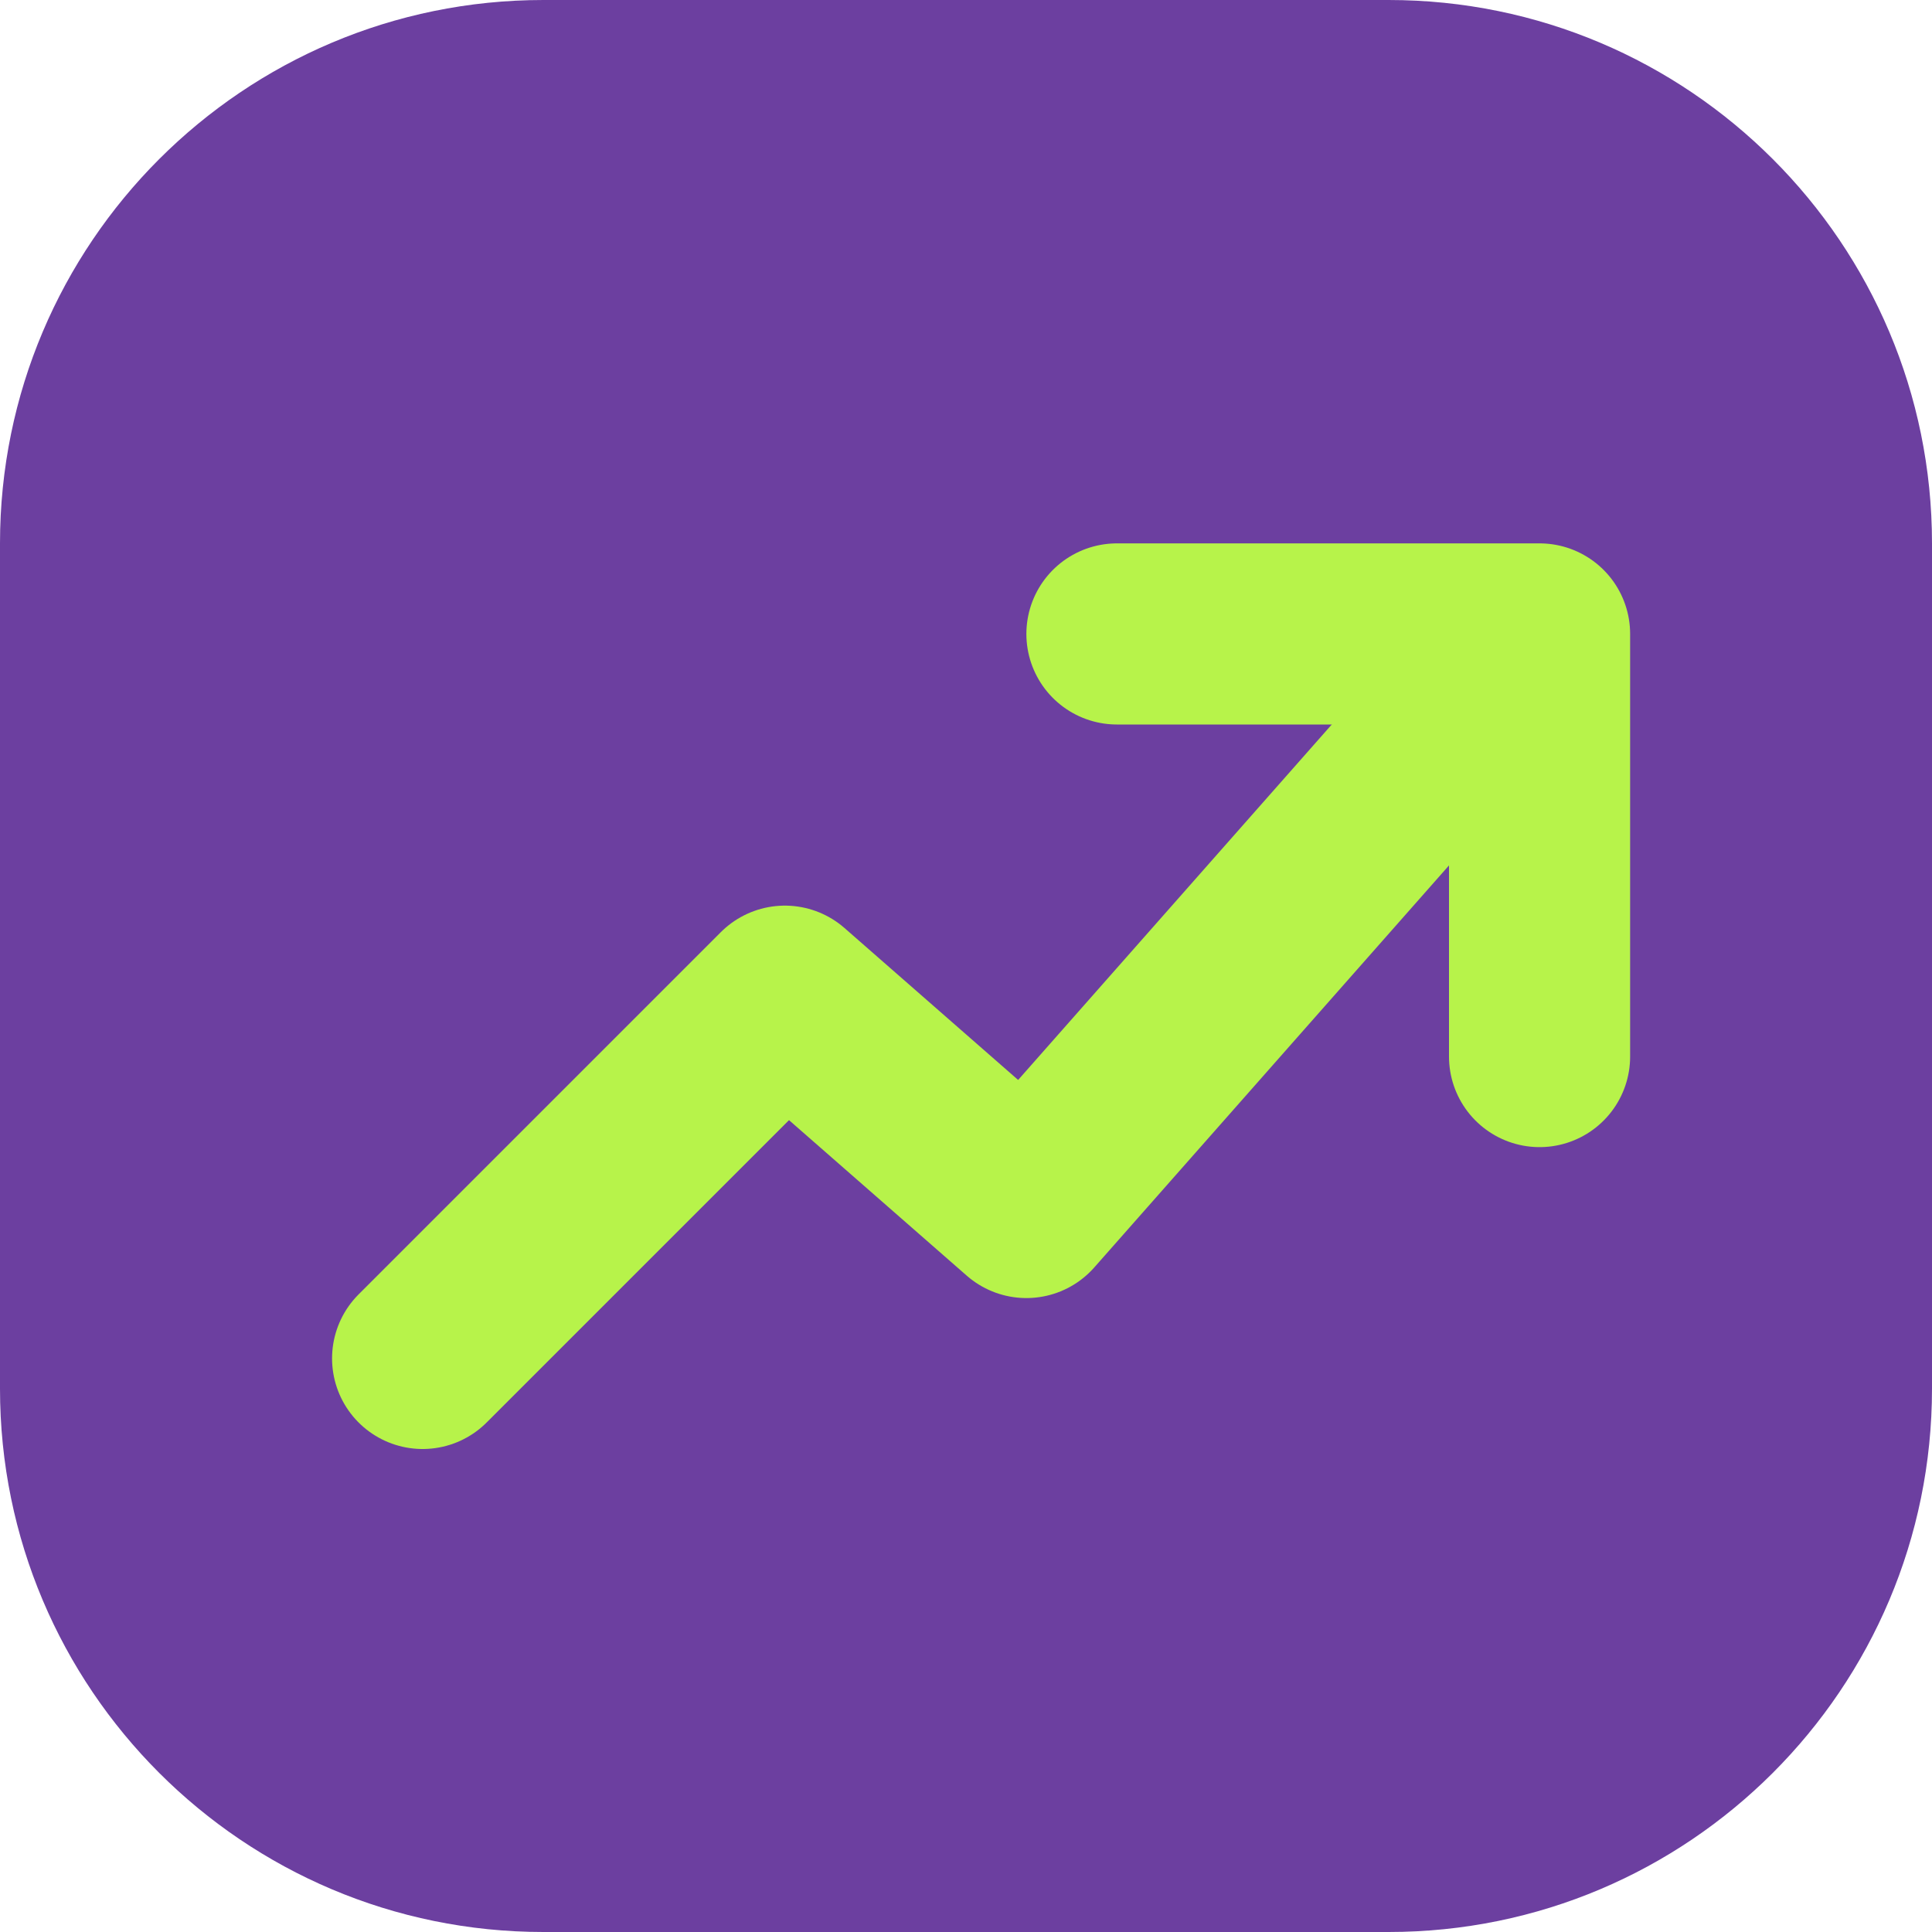
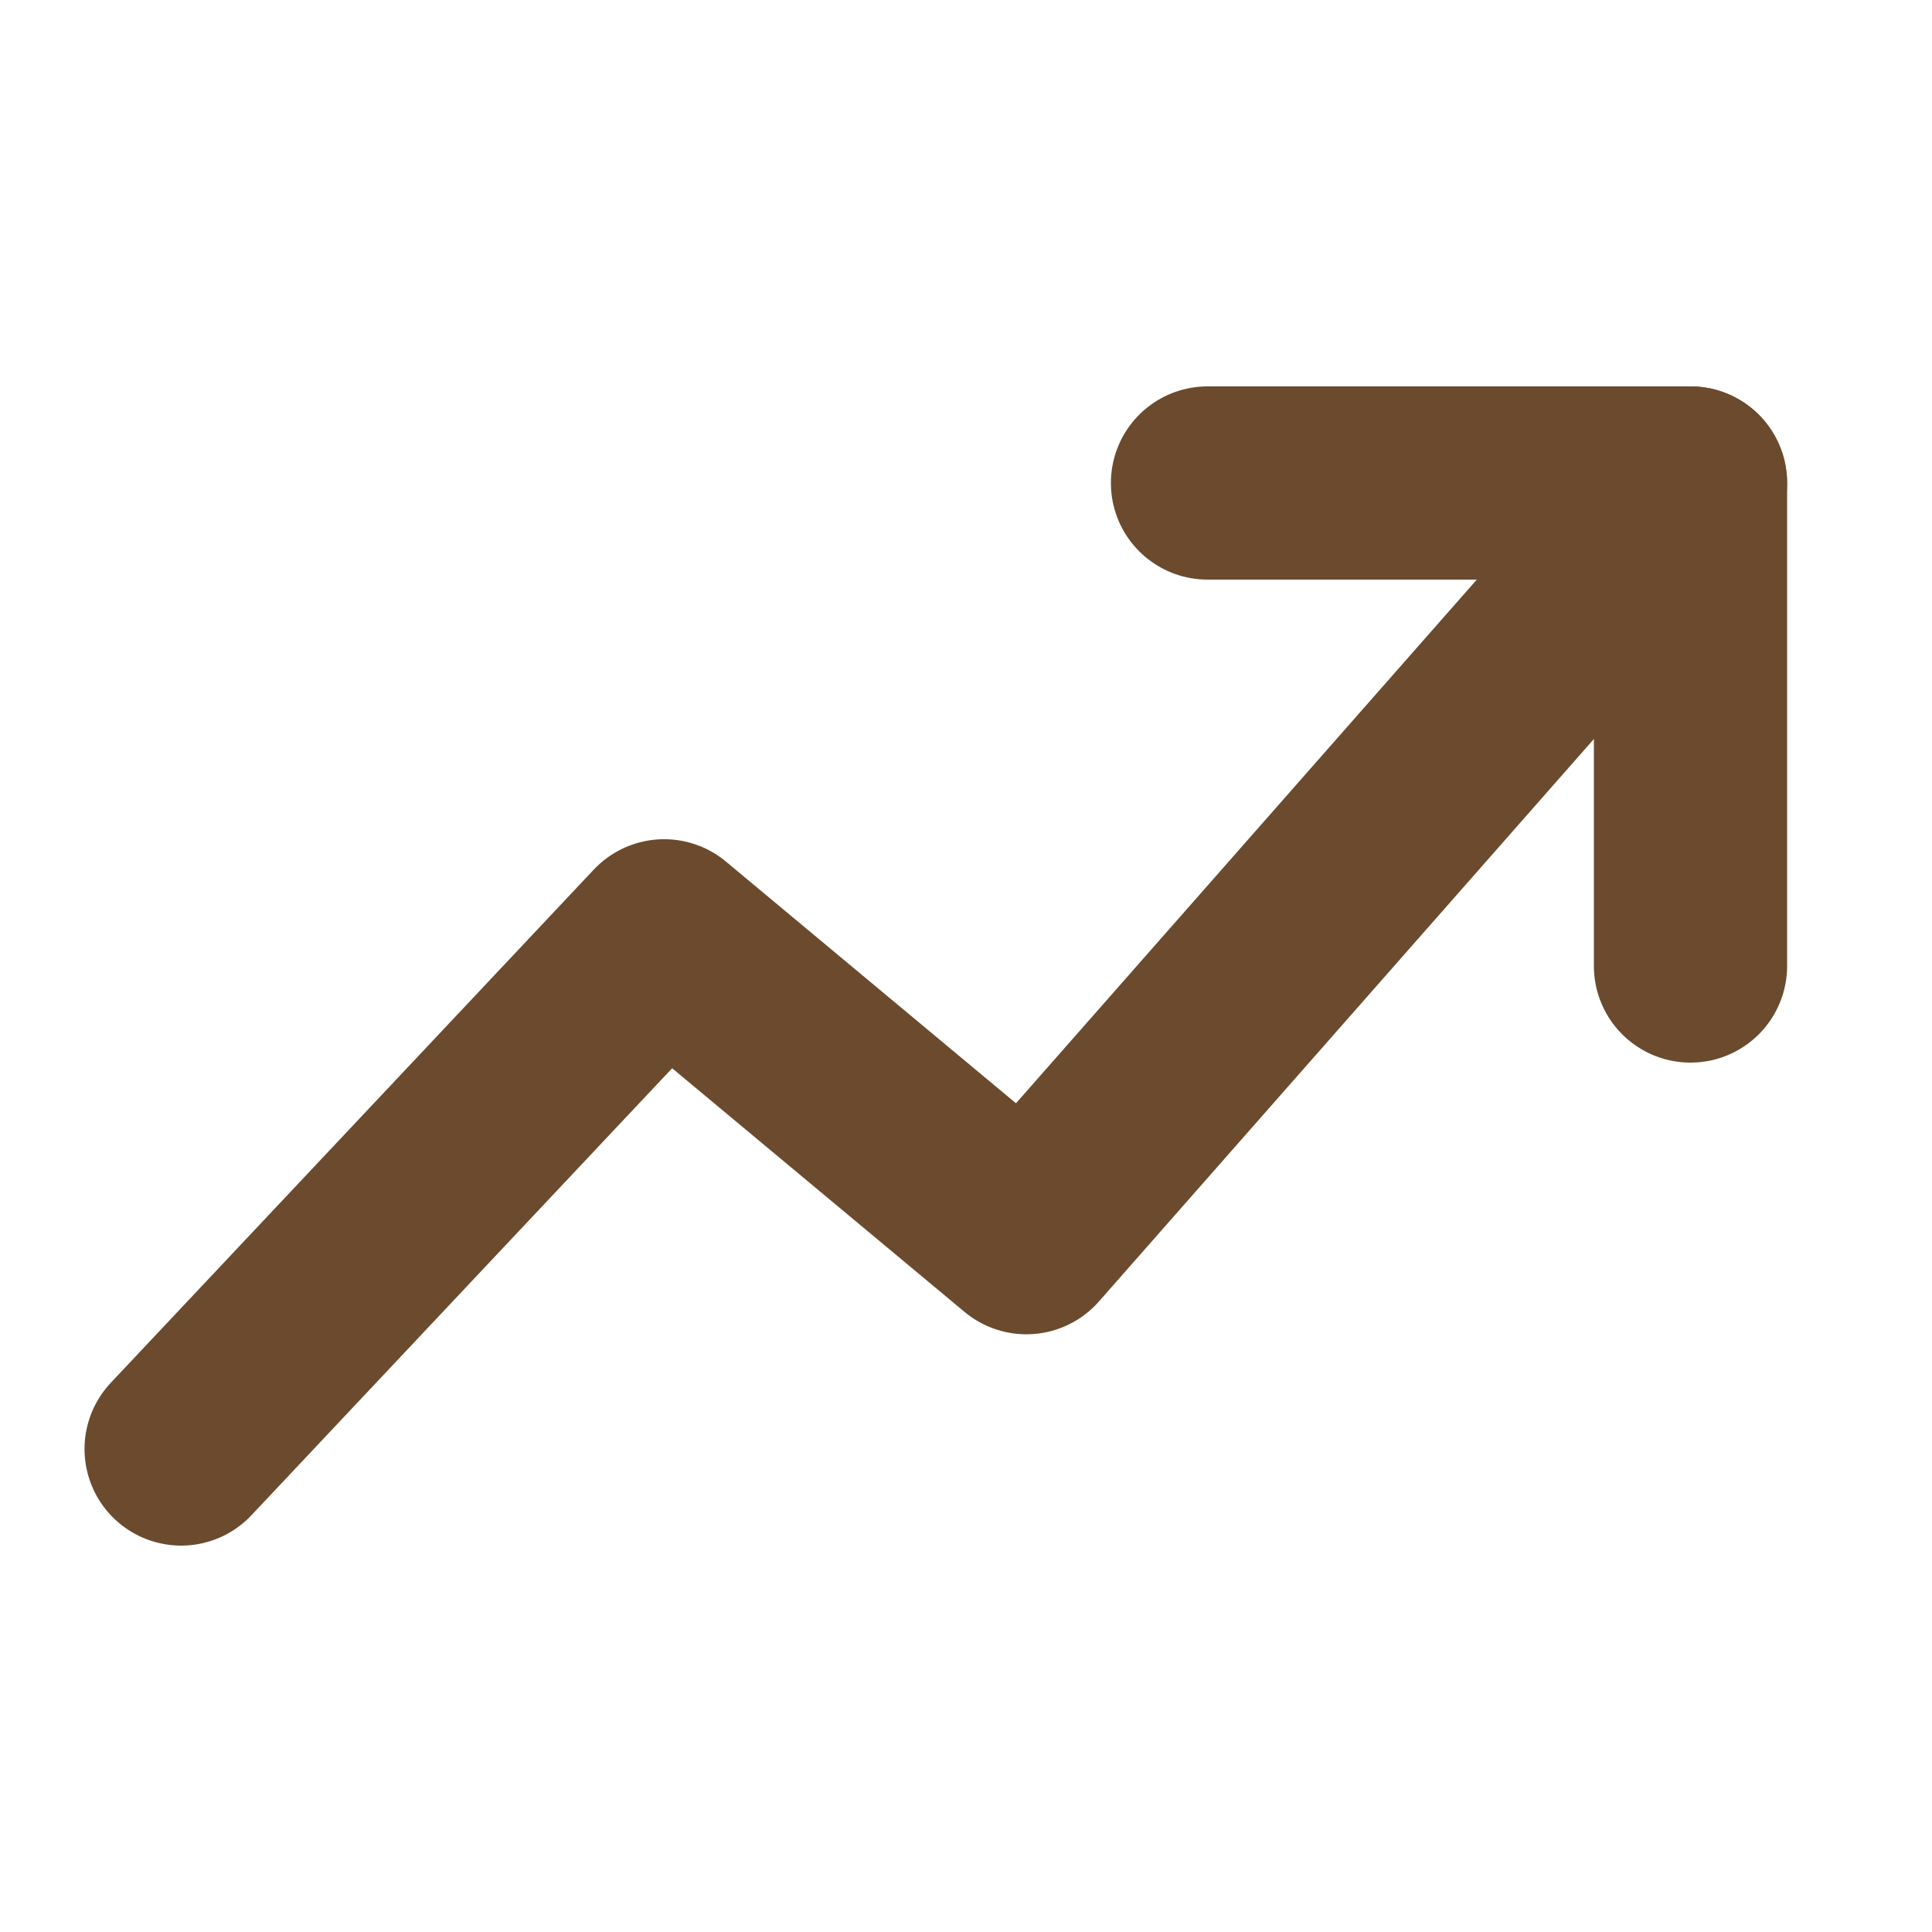
- <svg xmlns="http://www.w3.org/2000/svg" viewBox="0 0 32 32">
-   <rect width="32" height="32" rx="9" fill="#6C3FA0" />
-   <path d="M7 22.5 L13 16.5 L17 20 L24.5 11.5" fill="none" stroke="#B7F34A" stroke-width="3" stroke-linecap="round" stroke-linejoin="round" />
-   <path d="M18.5 10.5 H25.5 V17.5" fill="none" stroke="#B7F34A" stroke-width="3" stroke-linecap="round" stroke-linejoin="round" />
+ <svg xmlns="http://www.w3.org/2000/svg" viewBox="0 0 32 32" fill="none" stroke="currentColor" stroke-width="3.2" stroke-linecap="round" stroke-linejoin="round">
+   <style>
+     svg { color: #6B4A2E; }
+     @media (prefers-color-scheme: dark) { svg { color: #A88462; } }
+   </style>
+   <path d="M3 24 L11 15.5 L17 20.5 L28 8" />
+   <path d="M20 8 H28 V16" />
</svg>
